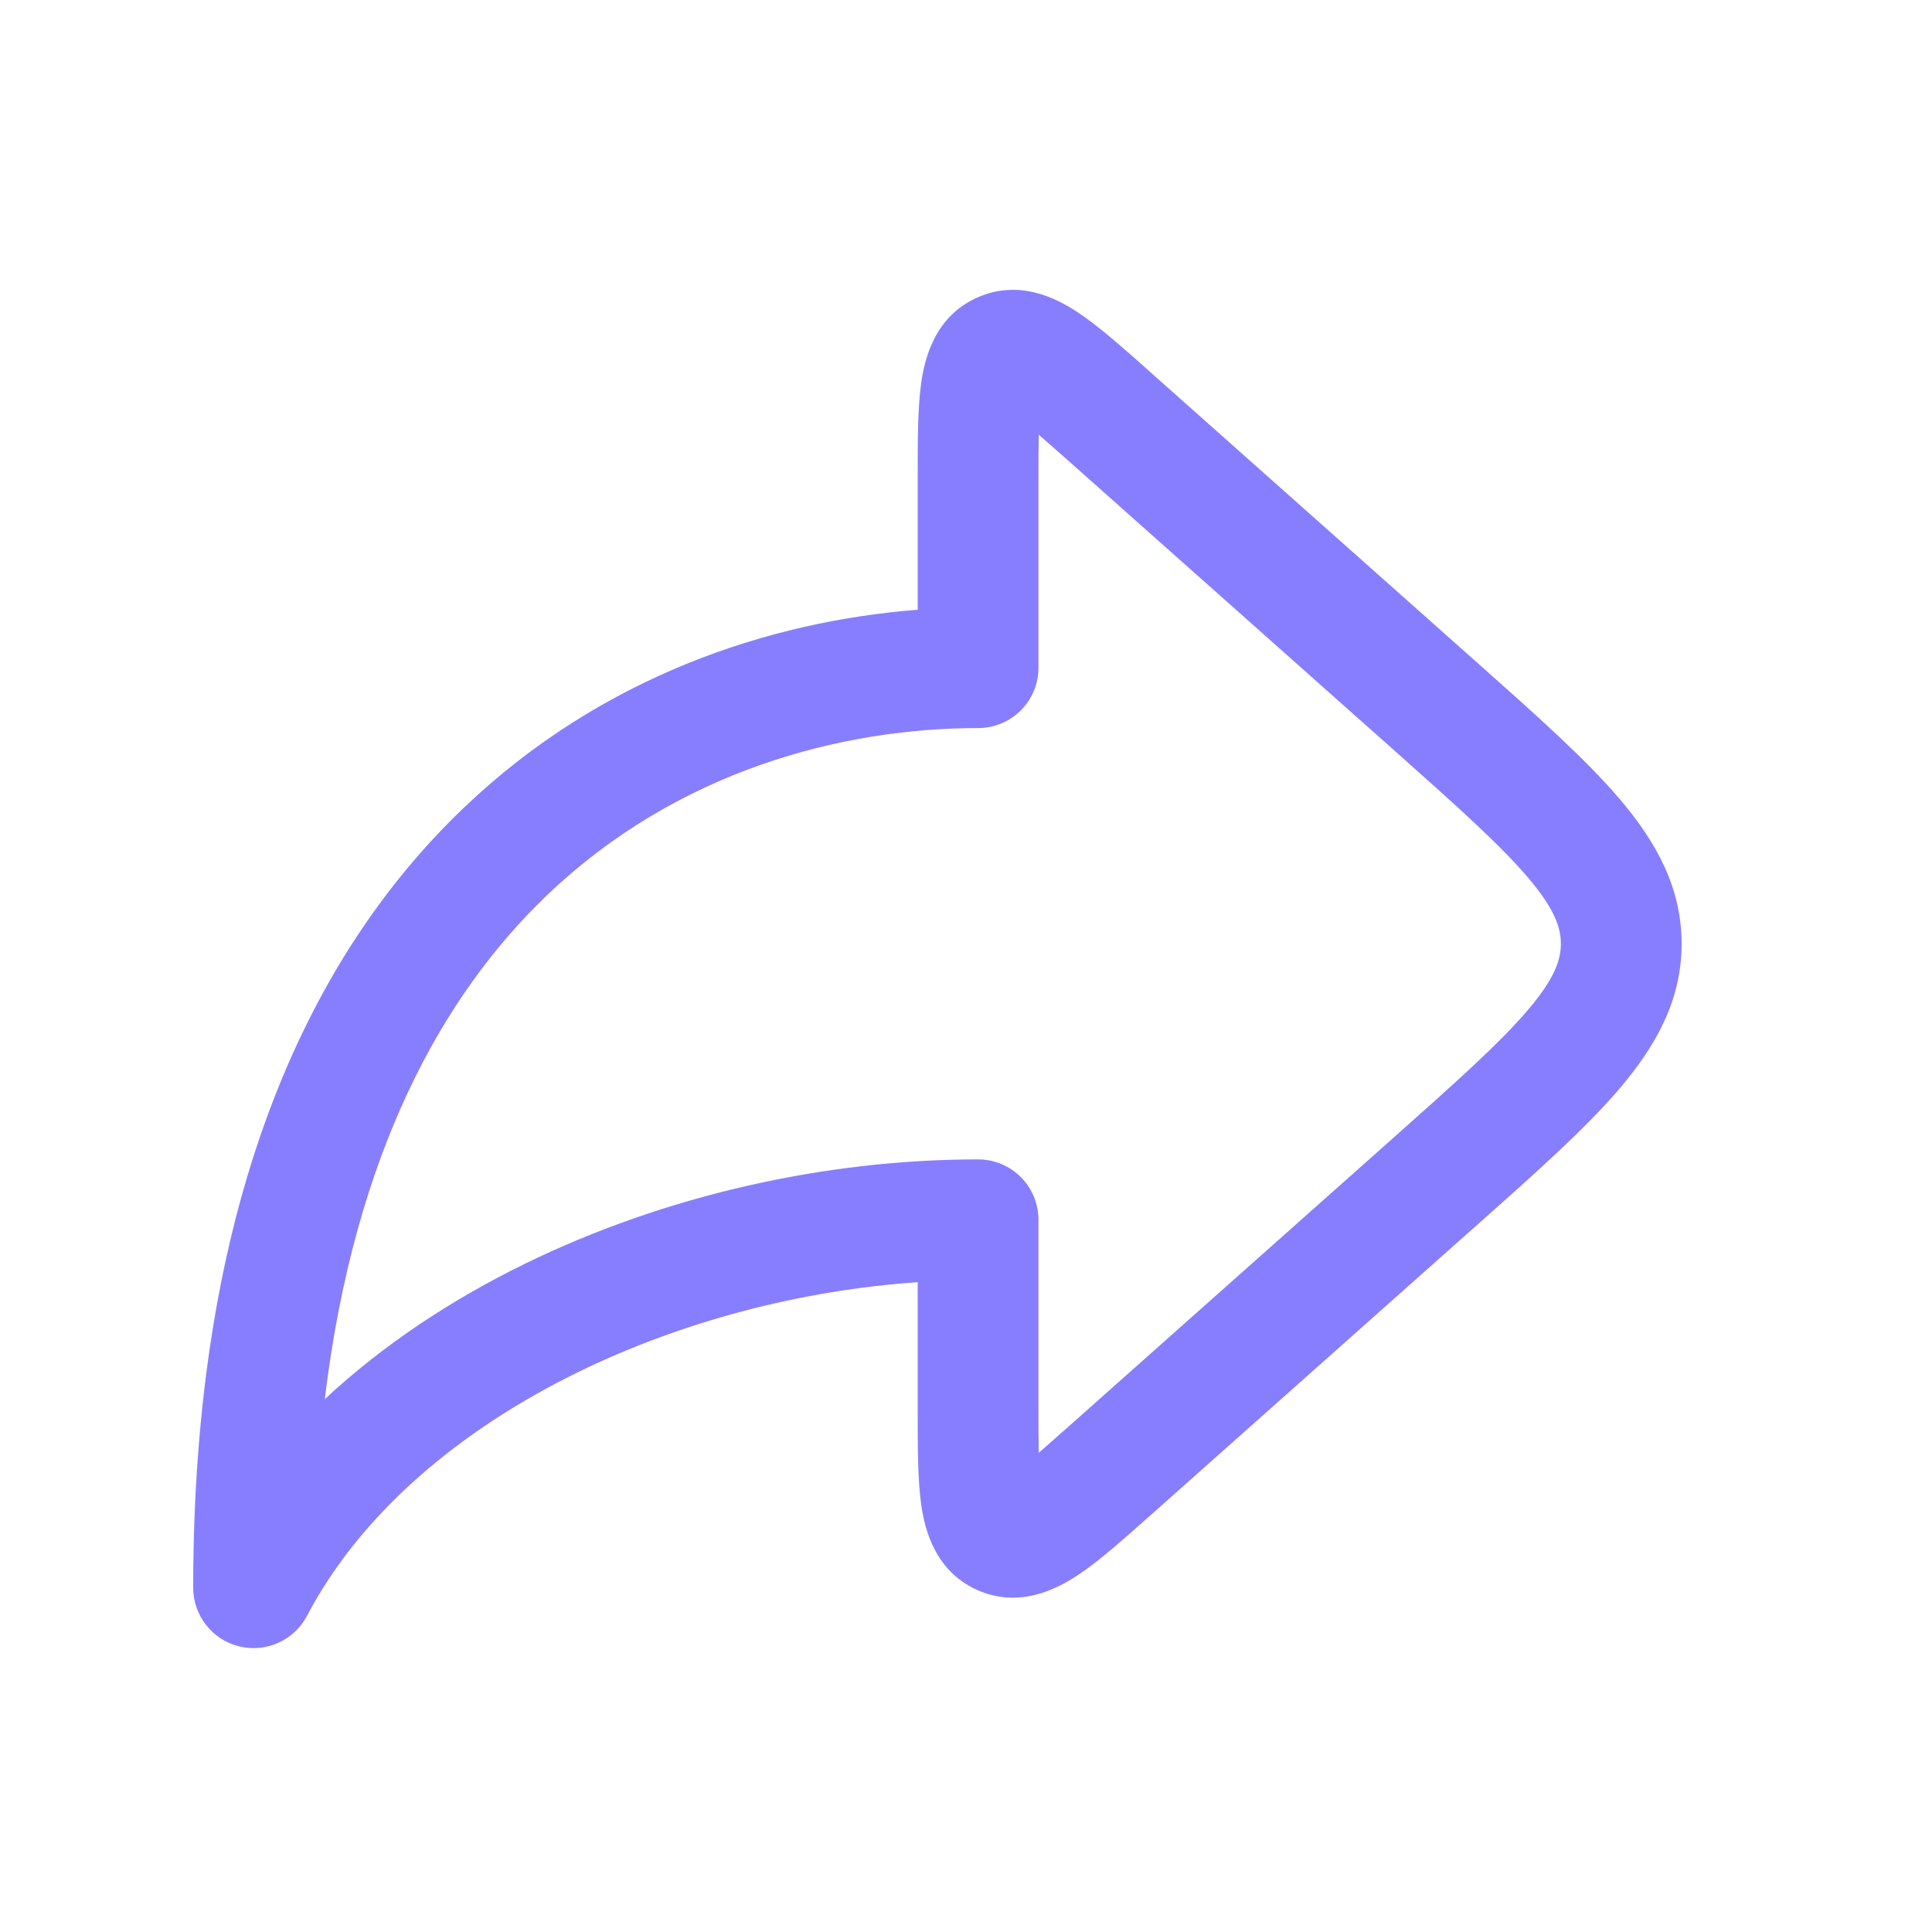
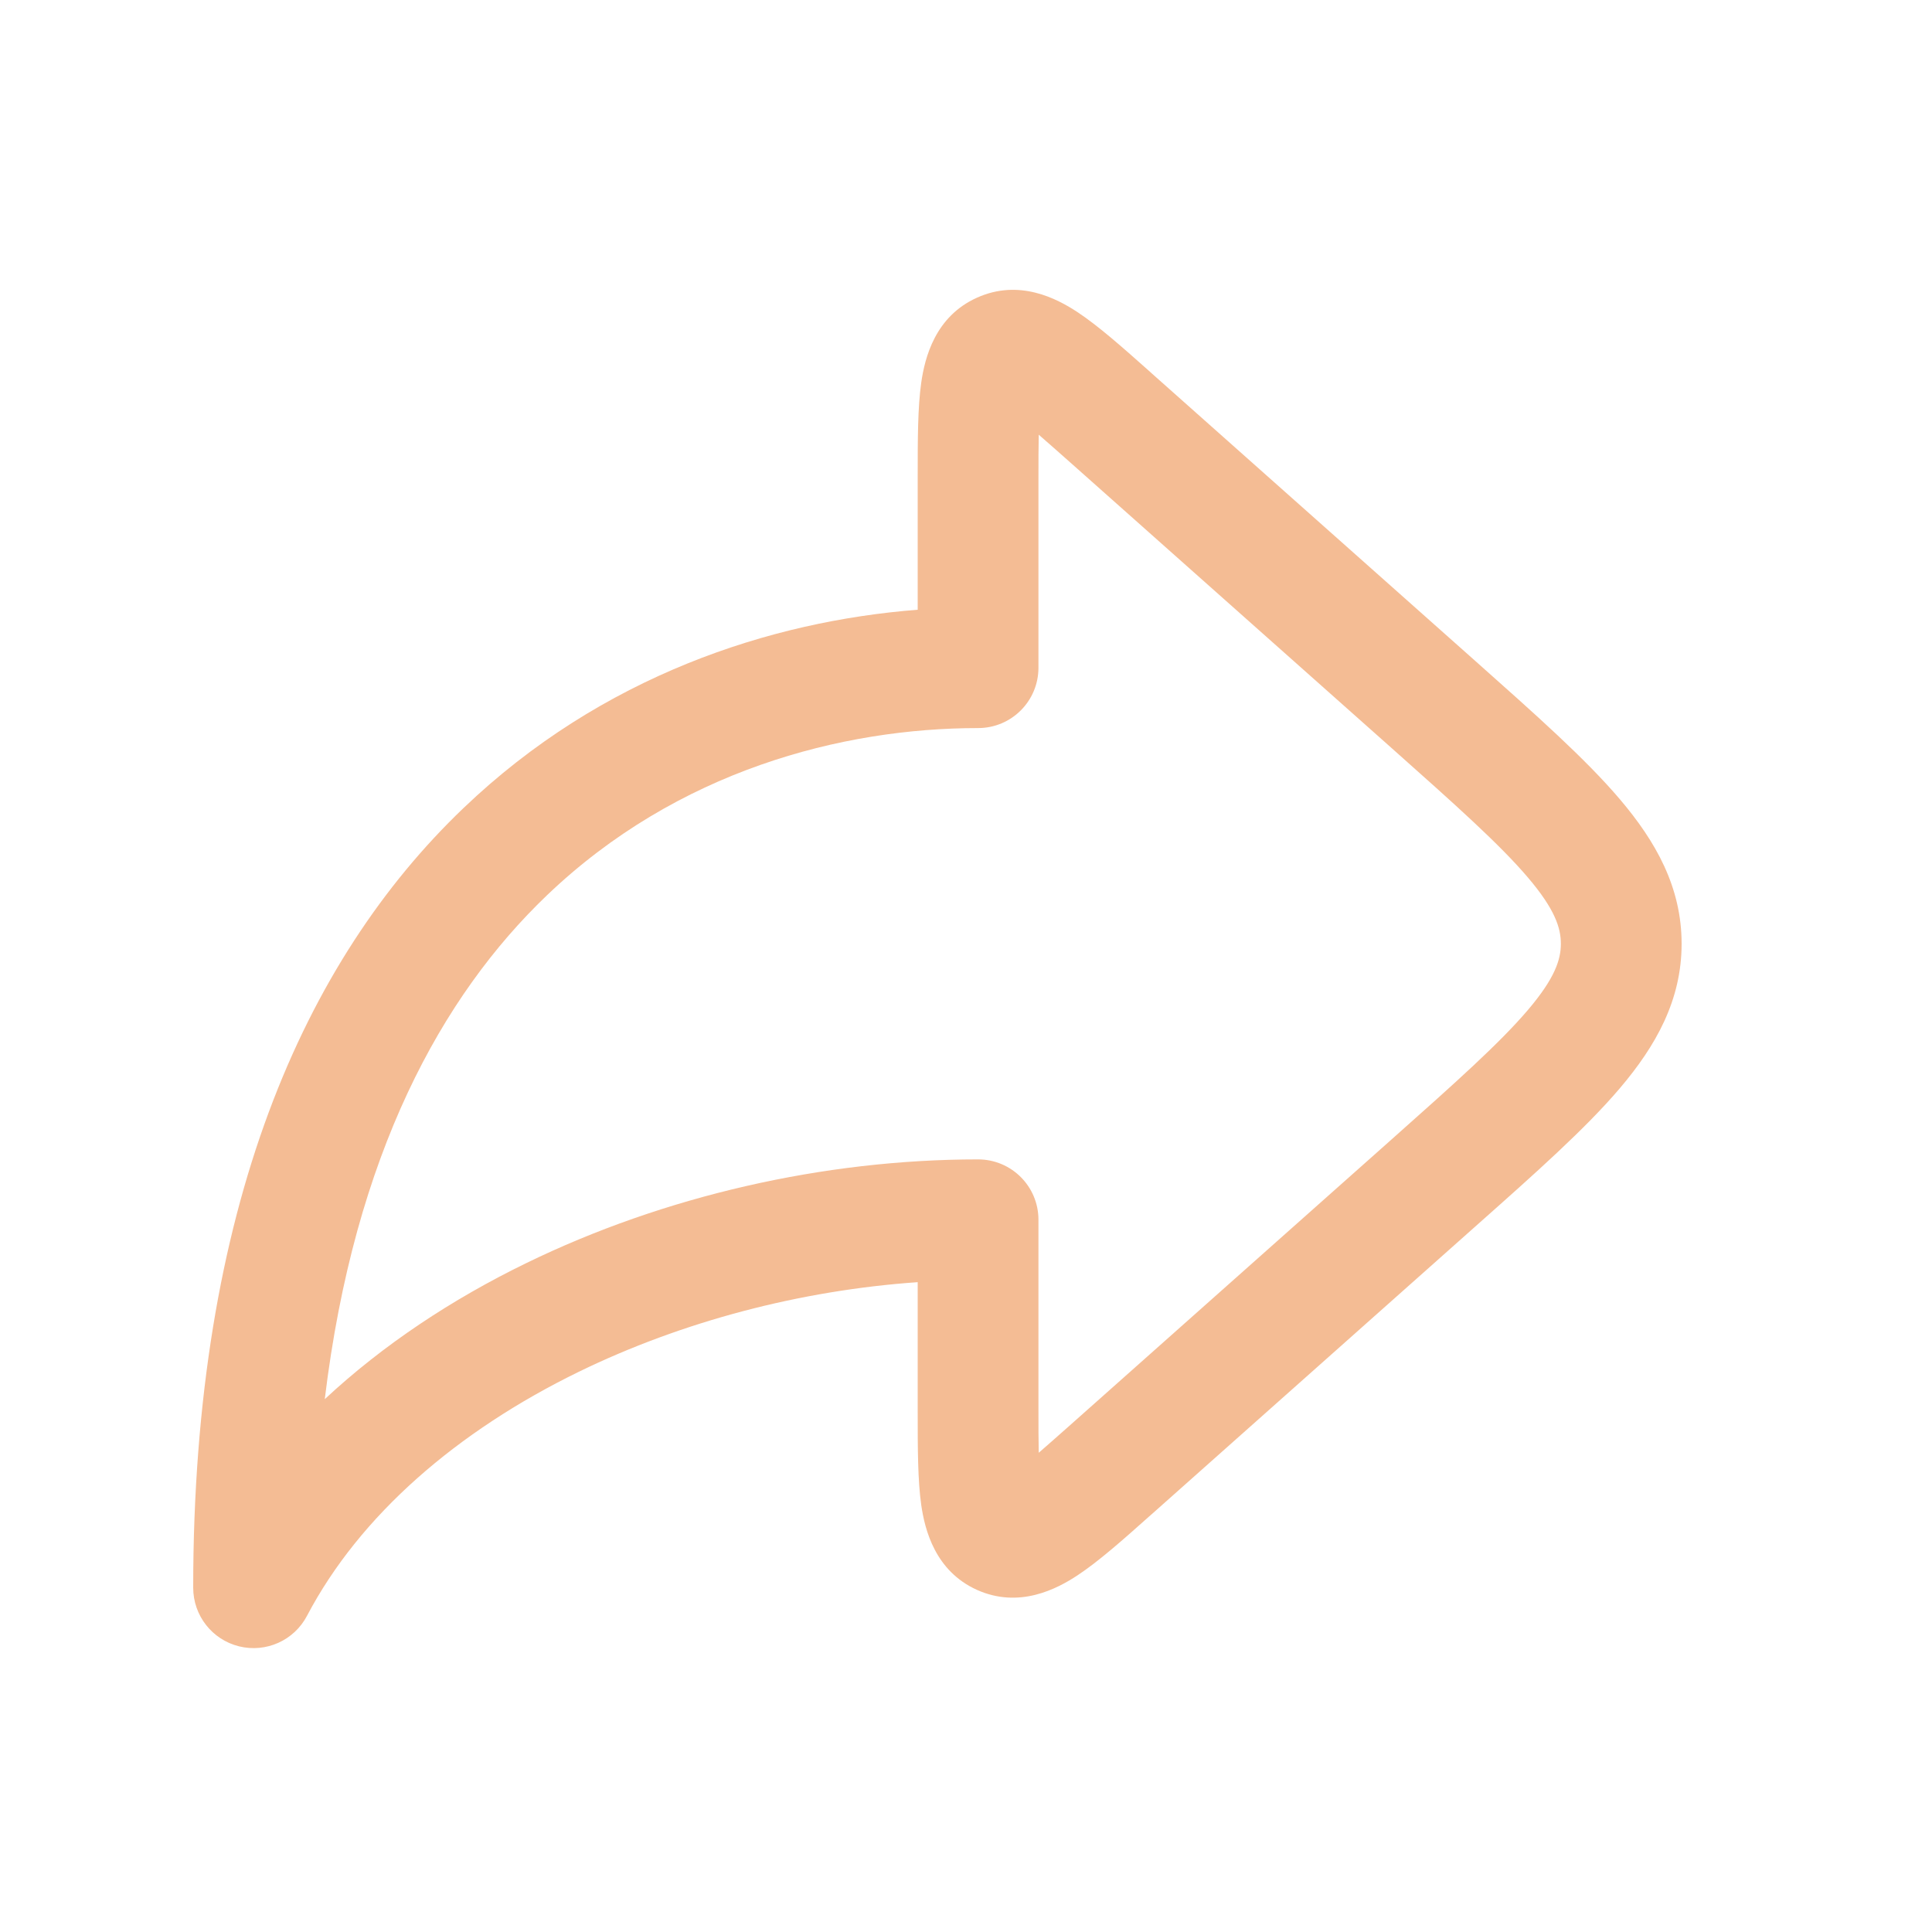
<svg xmlns="http://www.w3.org/2000/svg" width="20" height="20" viewBox="0 0 20 20" fill="none">
-   <path fill-rule="evenodd" clip-rule="evenodd" d="M11.895 3.84C11.906 3.85 11.916 3.859 11.927 3.869L15.272 6.842C15.896 7.397 16.414 7.856 16.769 8.274C17.142 8.713 17.408 9.185 17.408 9.77C17.408 10.354 17.142 10.826 16.769 11.265C16.414 11.683 15.896 12.143 15.272 12.697L11.927 15.671C11.916 15.68 11.906 15.69 11.895 15.699C11.625 15.94 11.372 16.164 11.154 16.308C10.94 16.449 10.551 16.654 10.115 16.459C9.679 16.263 9.574 15.835 9.537 15.582C9.5 15.323 9.5 14.985 9.5 14.624C9.5 14.609 9.5 14.595 9.5 14.581V13.273C8.29 13.357 7.065 13.678 5.993 14.2C4.732 14.815 3.725 15.686 3.178 16.727C3.045 16.981 2.755 17.112 2.475 17.043C2.196 16.974 2 16.724 2 16.436C2 12.502 3.151 9.94 4.797 8.366C6.232 6.993 7.98 6.43 9.5 6.312V4.959C9.5 4.944 9.5 4.93 9.5 4.916C9.5 4.554 9.5 4.216 9.537 3.958C9.574 3.704 9.679 3.276 10.115 3.081C10.551 2.885 10.94 3.09 11.154 3.231C11.372 3.375 11.625 3.6 11.895 3.84ZM10.753 4.5C10.847 4.581 10.959 4.681 11.097 4.803L14.407 7.745C15.075 8.339 15.525 8.741 15.817 9.084C16.097 9.413 16.158 9.606 16.158 9.77C16.158 9.933 16.097 10.126 15.817 10.455C15.525 10.798 15.075 11.2 14.407 11.794L11.097 14.736C10.959 14.858 10.847 14.958 10.753 15.039C10.75 14.915 10.75 14.764 10.75 14.581V12.627C10.75 12.281 10.47 12.002 10.125 12.002C8.531 12.002 6.875 12.38 5.445 13.077C4.679 13.45 3.966 13.921 3.362 14.484C3.669 11.944 4.577 10.306 5.661 9.269C7.011 7.977 8.717 7.537 10.125 7.537C10.47 7.537 10.75 7.258 10.75 6.912V4.959C10.75 4.775 10.75 4.624 10.753 4.5Z" fill="#877EFF" />
+   <path fill-rule="evenodd" clip-rule="evenodd" d="M11.895 3.84C11.906 3.85 11.916 3.859 11.927 3.869L15.272 6.842C15.896 7.397 16.414 7.856 16.769 8.274C17.142 8.713 17.408 9.185 17.408 9.77C17.408 10.354 17.142 10.826 16.769 11.265C16.414 11.683 15.896 12.143 15.272 12.697L11.927 15.671C11.916 15.68 11.906 15.69 11.895 15.699C11.625 15.94 11.372 16.164 11.154 16.308C10.94 16.449 10.551 16.654 10.115 16.459C9.679 16.263 9.574 15.835 9.537 15.582C9.5 15.323 9.5 14.985 9.5 14.624C9.5 14.609 9.5 14.595 9.5 14.581V13.273C8.29 13.357 7.065 13.678 5.993 14.2C4.732 14.815 3.725 15.686 3.178 16.727C3.045 16.981 2.755 17.112 2.475 17.043C2.196 16.974 2 16.724 2 16.436C2 12.502 3.151 9.94 4.797 8.366C6.232 6.993 7.98 6.43 9.5 6.312V4.959C9.5 4.944 9.5 4.93 9.5 4.916C9.5 4.554 9.5 4.216 9.537 3.958C9.574 3.704 9.679 3.276 10.115 3.081C10.551 2.885 10.94 3.09 11.154 3.231C11.372 3.375 11.625 3.6 11.895 3.84ZM10.753 4.5C10.847 4.581 10.959 4.681 11.097 4.803L14.407 7.745C15.075 8.339 15.525 8.741 15.817 9.084C16.097 9.413 16.158 9.606 16.158 9.77C16.158 9.933 16.097 10.126 15.817 10.455C15.525 10.798 15.075 11.2 14.407 11.794L11.097 14.736C10.959 14.858 10.847 14.958 10.753 15.039C10.75 14.915 10.75 14.764 10.75 14.581V12.627C10.75 12.281 10.47 12.002 10.125 12.002C8.531 12.002 6.875 12.38 5.445 13.077C4.679 13.45 3.966 13.921 3.362 14.484C3.669 11.944 4.577 10.306 5.661 9.269C7.011 7.977 8.717 7.537 10.125 7.537C10.47 7.537 10.75 7.258 10.75 6.912V4.959C10.75 4.775 10.75 4.624 10.753 4.5Z" fill="#f4bc94" />
</svg>
